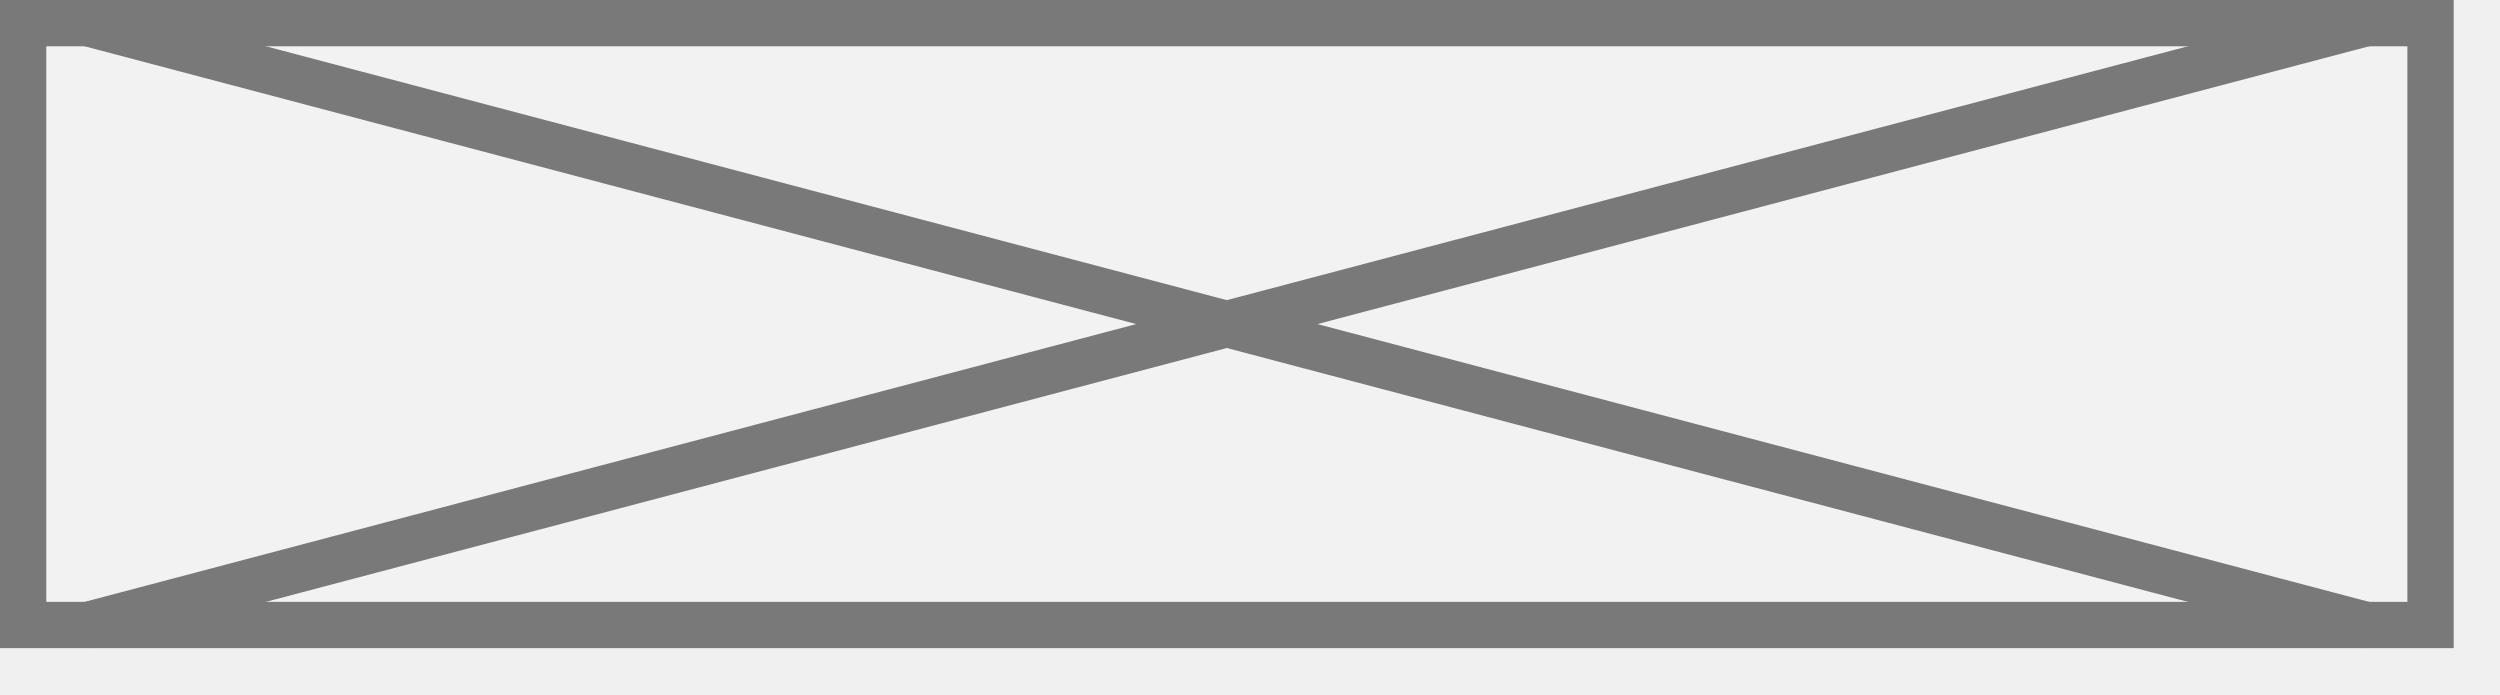
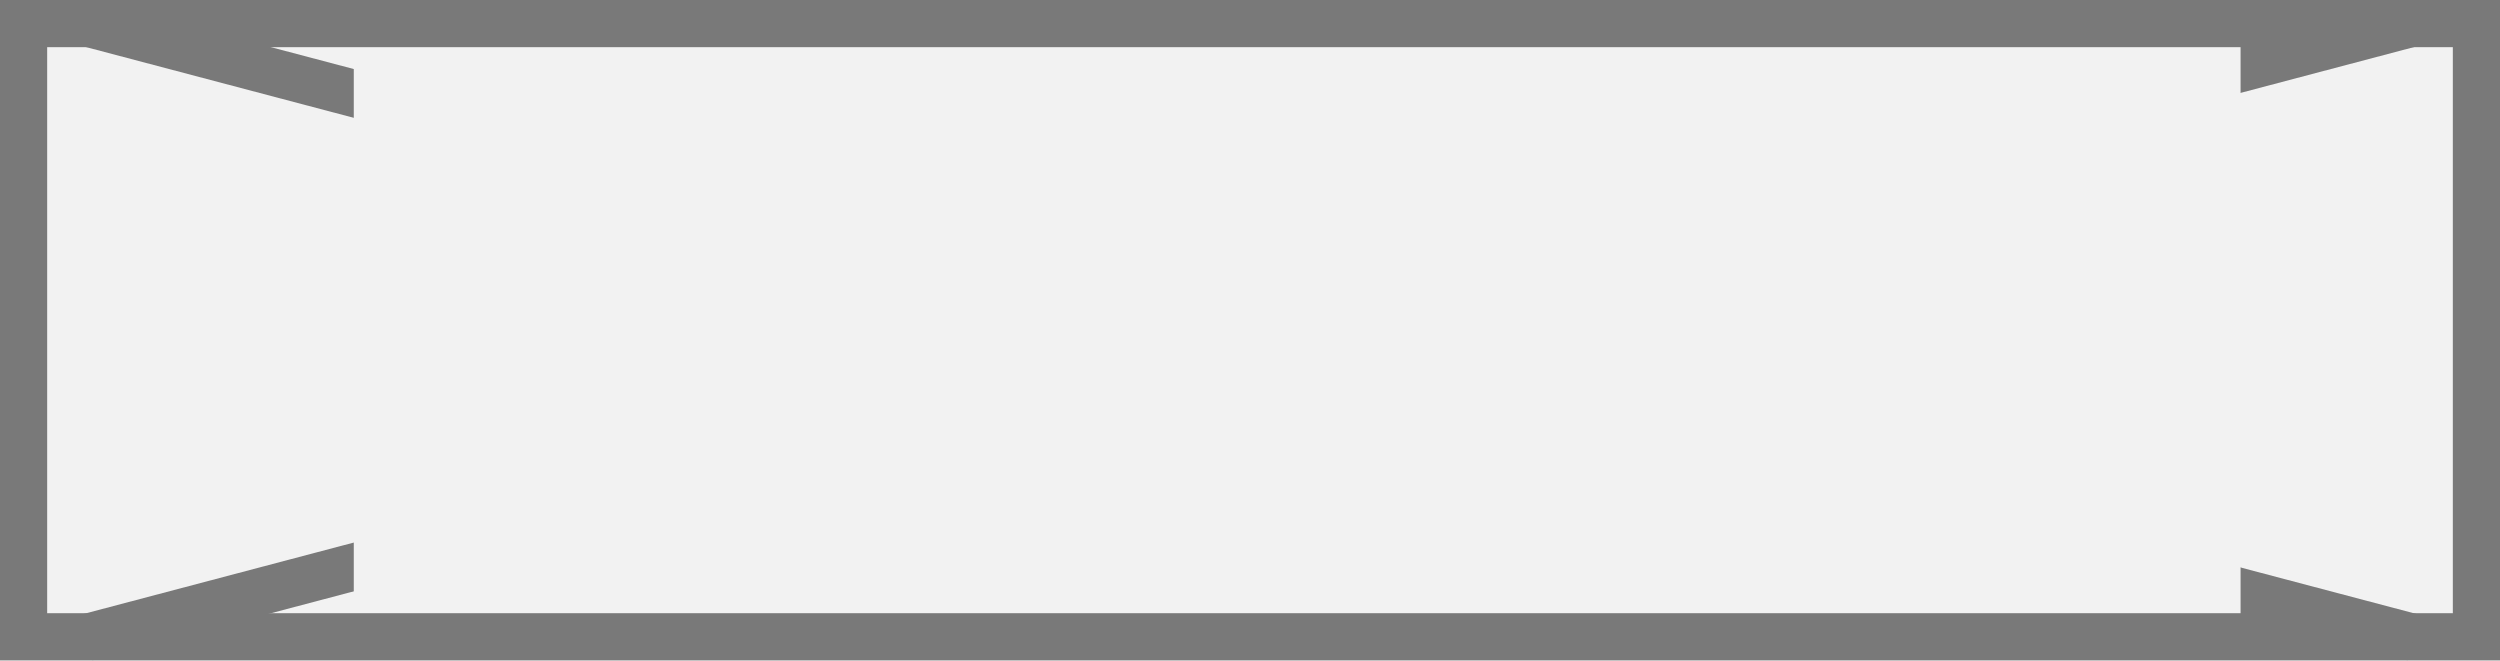
- <svg xmlns="http://www.w3.org/2000/svg" version="1.1" width="54px" height="15px">
+ <svg xmlns="http://www.w3.org/2000/svg" version="1.1" width="53px" height="14px">
  <defs>
-     <mask fill="white" id="clip7916">
-       <path d="M 0 14  L 0 0  L 14 0  L 20.741 0  L 53 0  L 53 14  L 0 14  Z " fill-rule="evenodd" />
+     <mask fill="white" id="clip8649">
+       <path d="M 177.5 1054  L 217.5 1054  L 217.5 1076  L 177.5 1076  Z M 170 1057  L 223 1057  L 223 1071  L 170 1071  Z " fill-rule="evenodd" />
    </mask>
  </defs>
-   <g transform="matrix(1 0 0 1 -80 -604 )">
-     <path d="M 0 14  L 0 0  L 14 0  L 20.741 0  L 53 0  L 53 14  L 0 14  Z M 51.17 13.517  L 1.83 0.483  L 20.268 5.354  L 51.17 13.517  Z " fill-rule="nonzero" fill="#f2f2f2" stroke="none" transform="matrix(1 0 0 1 80 604 )" />
-     <path d="M 0 14  L 0 0  L 14 0  L 20.741 0  L 53 0  L 53 14  L 0 14  Z " stroke-width="2" stroke="#797979" fill="none" transform="matrix(1 0 0 1 80 604 )" mask="url(#clip7916)" />
-     <path d="M 51.17 0.483  L 1.83 13.517  M 1.83 0.483  L 20.268 5.354  L 51.17 13.517  " stroke-width="1" stroke="#797979" fill="none" transform="matrix(1 0 0 1 80 604 )" />
+   <g transform="matrix(1 0 0 1 -170 -1057 )">
+     <path d="M 170.5 1057.5  L 222.5 1057.5  L 222.5 1070.5  L 170.5 1070.5  L 170.5 1057.5  Z " fill-rule="nonzero" fill="#f2f2f2" stroke="none" />
+     <path d="M 170.5 1057.5  L 222.5 1057.5  L 222.5 1070.5  L 170.5 1070.5  L 170.5 1057.5  Z " stroke-width="1" stroke="#797979" fill="none" />
+     <path d="M 171.83 1057.483  L 221.17 1070.517  M 221.17 1057.483  L 171.83 1070.517  " stroke-width="1" stroke="#797979" fill="none" mask="url(#clip8649)" />
  </g>
</svg>
